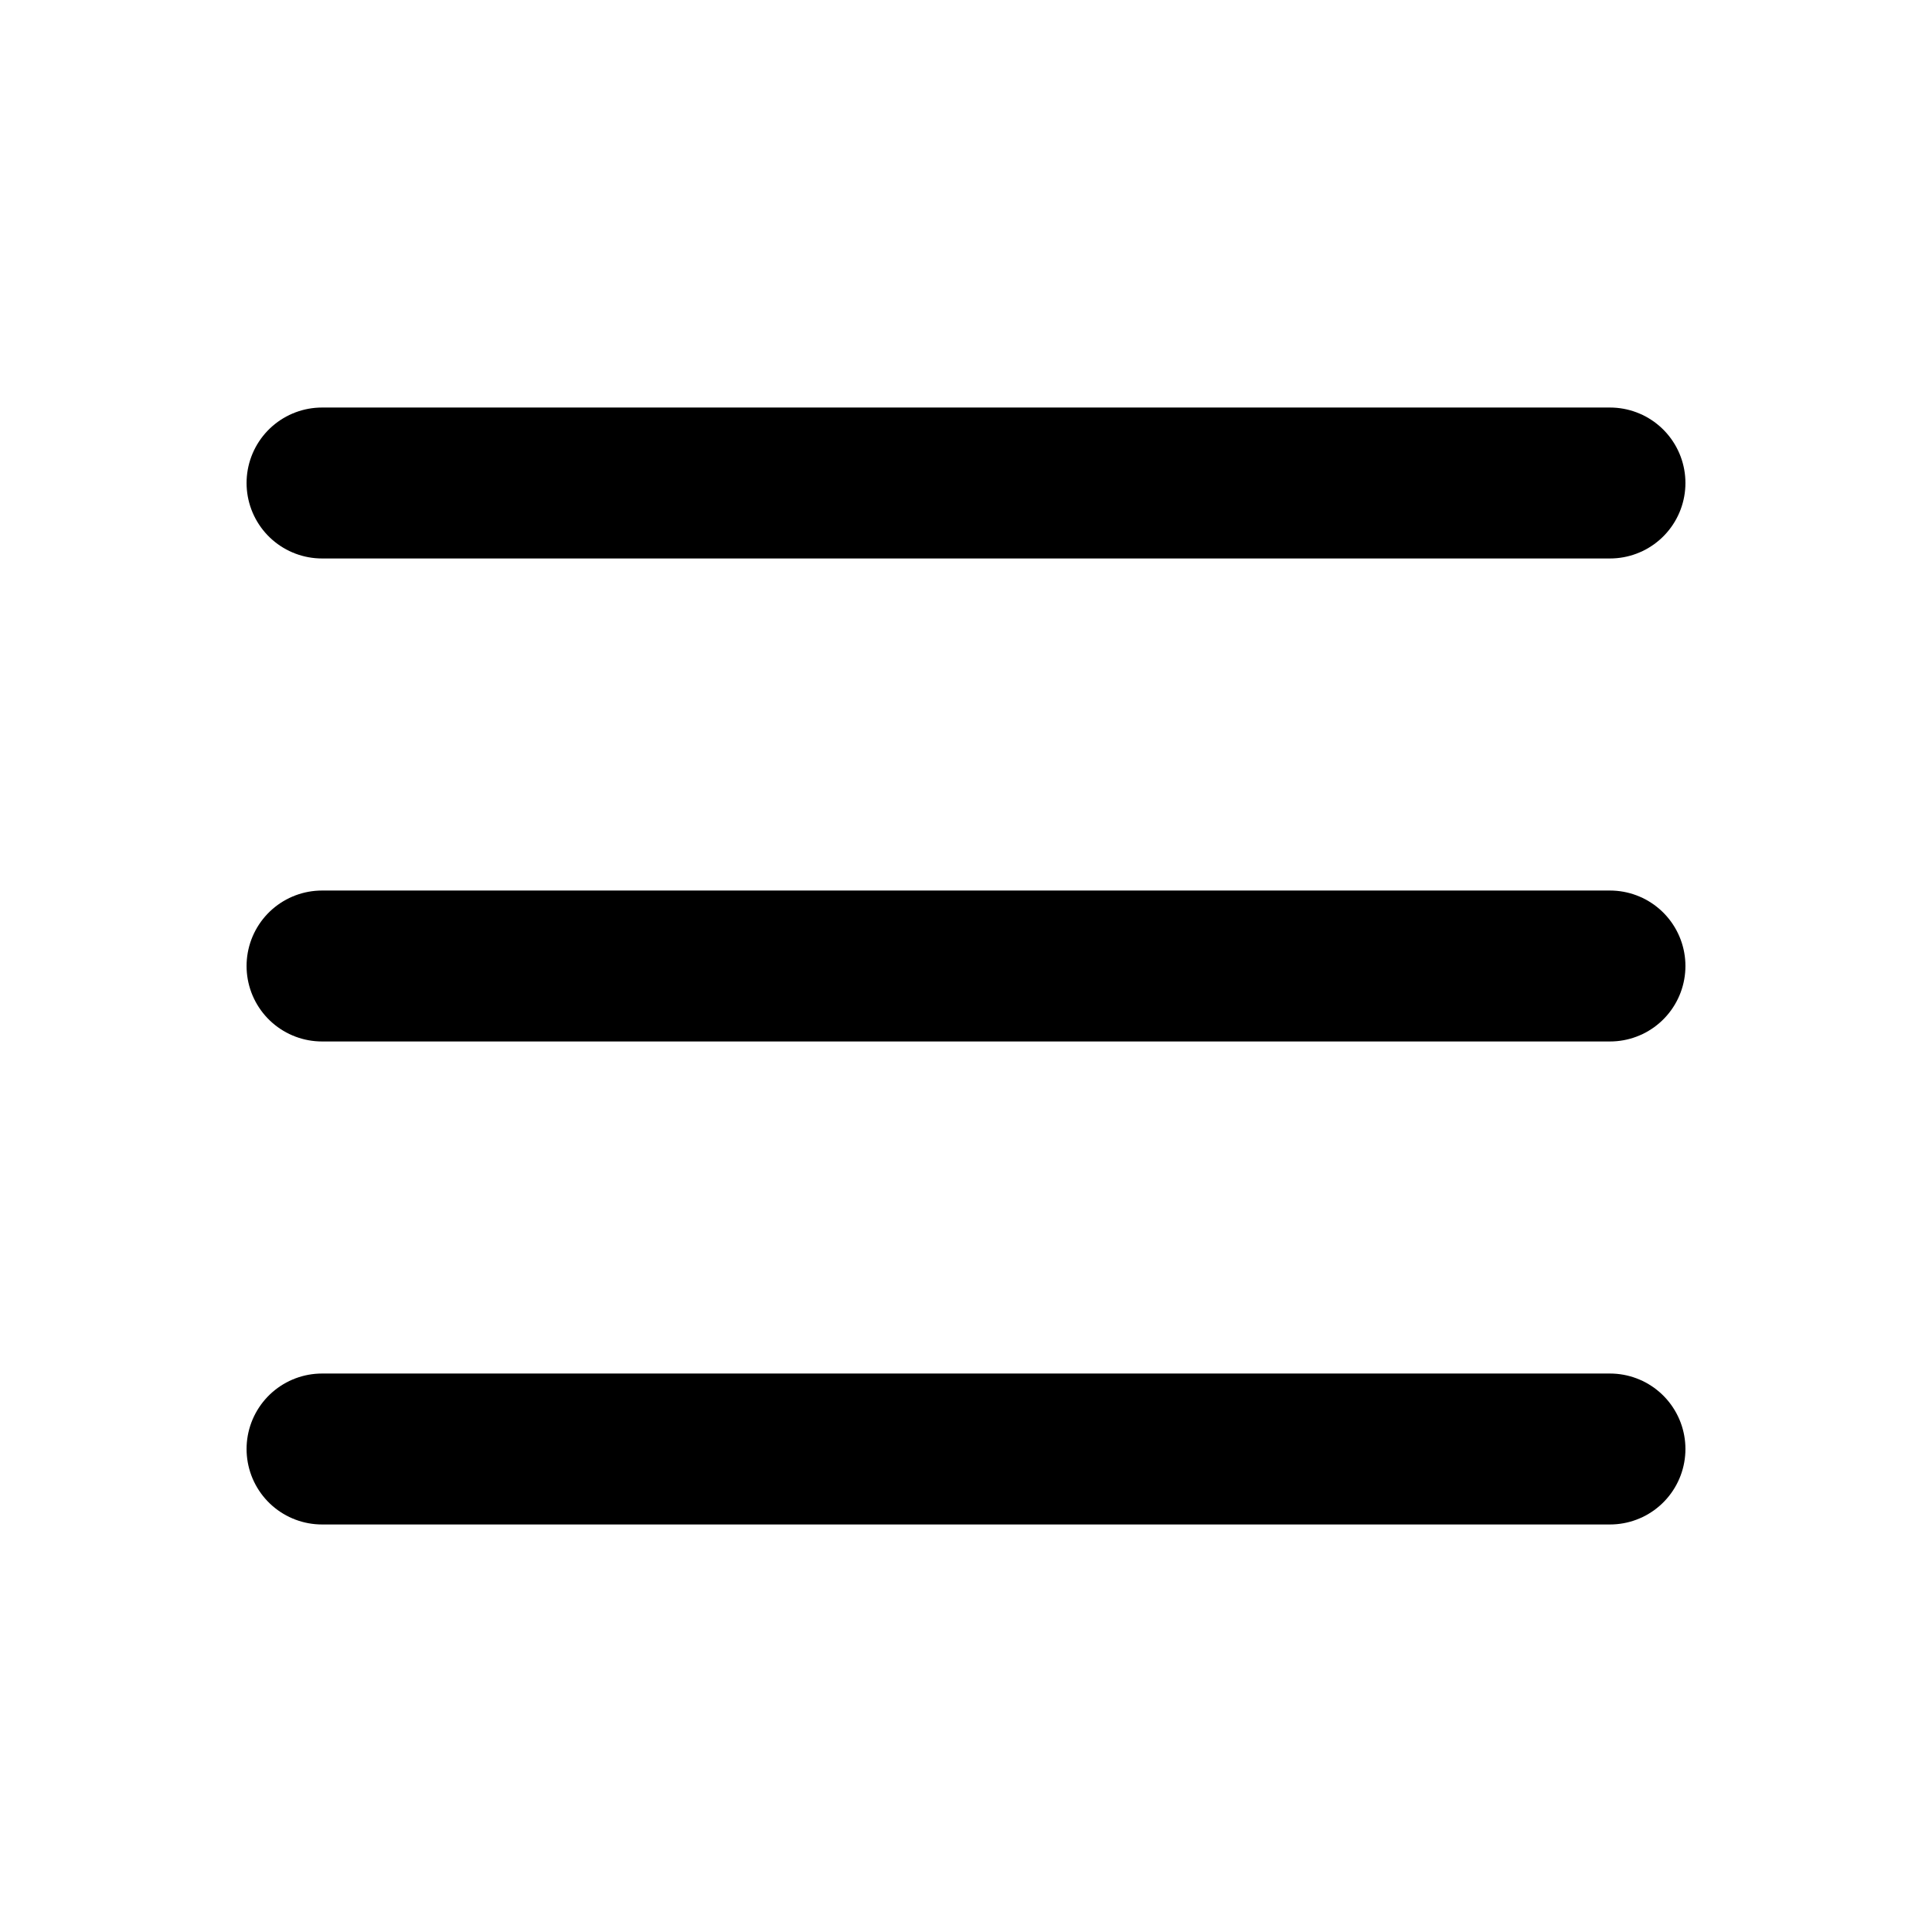
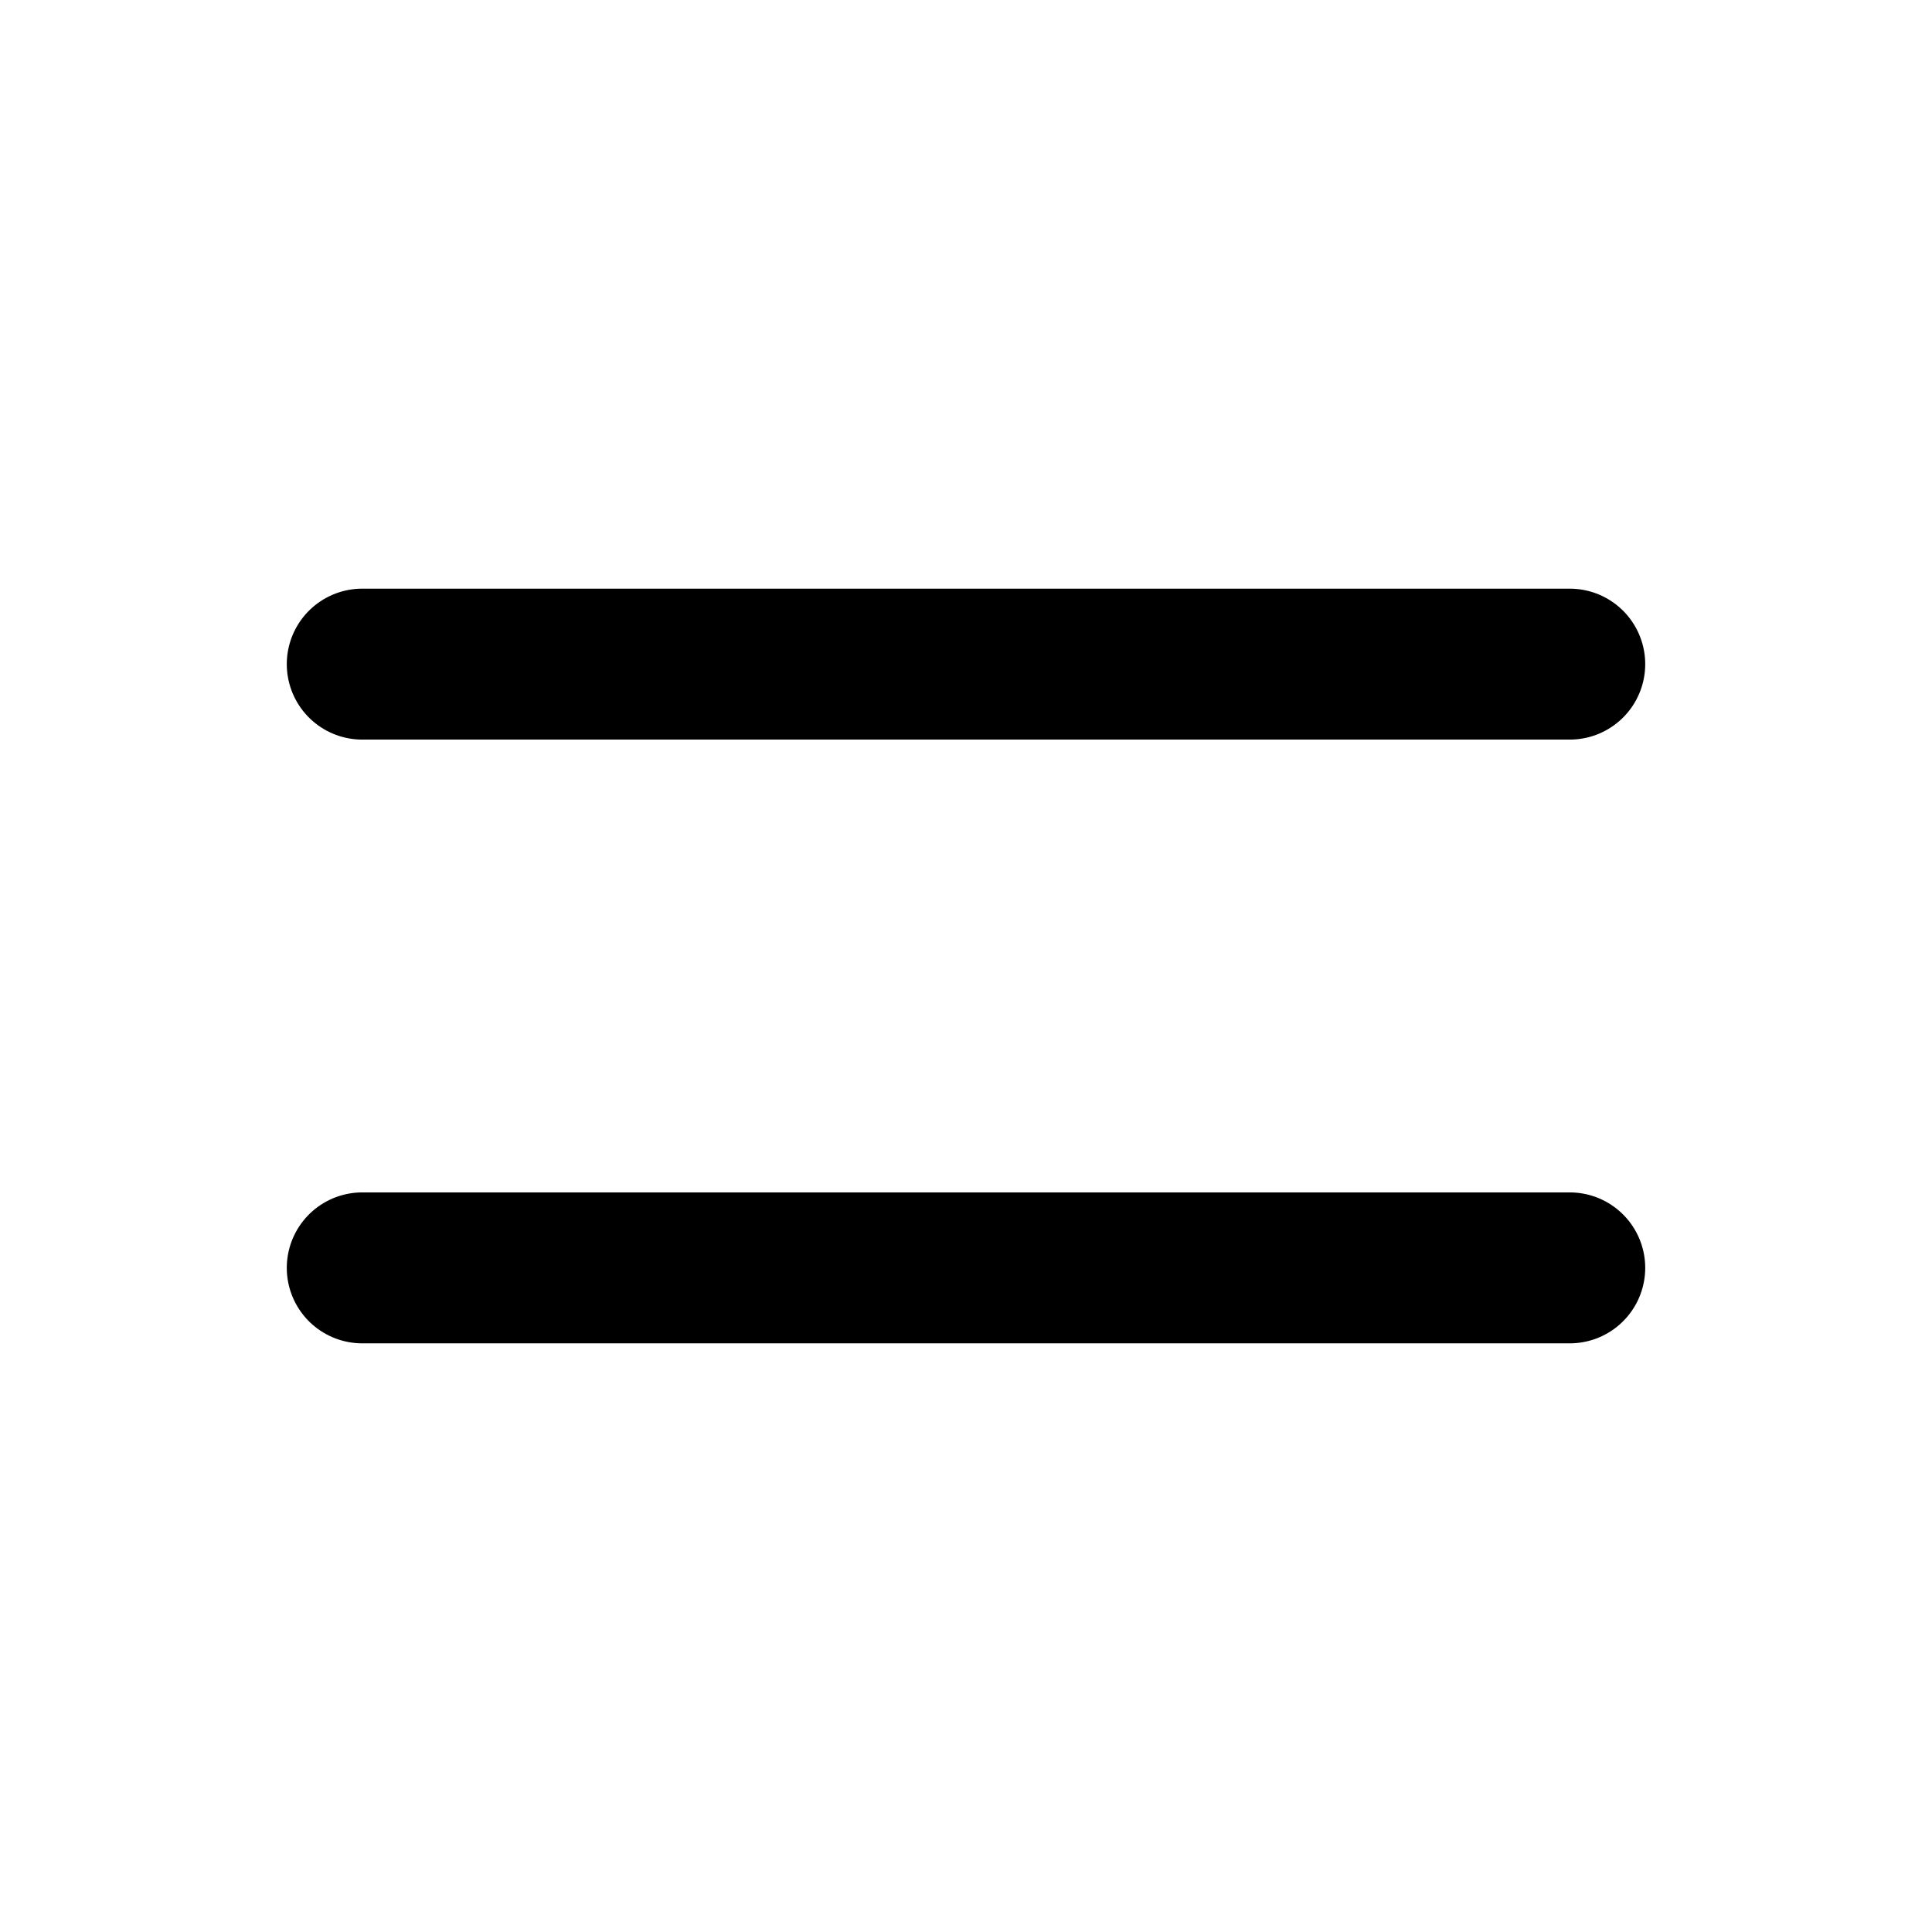
<svg xmlns="http://www.w3.org/2000/svg" width="16" height="16" viewBox="0 0 16 16" fill="none" stroke="currentColor" color="currentColor" stroke-width="1.25" stroke-linecap="round" stroke-linejoin="round" stroke-miterlimit="3" focusable="false" aria-hidden="true">
-   <path d="M2.667 4L13.333 4" />
-   <path d="M2.667 8L13.333 8" />
-   <path d="M2.667 12L13.333 12" />
+   <path d="M3 5.5L13 5.5" />
+   <path d="M3 10.5L13 10.5" />
</svg>
